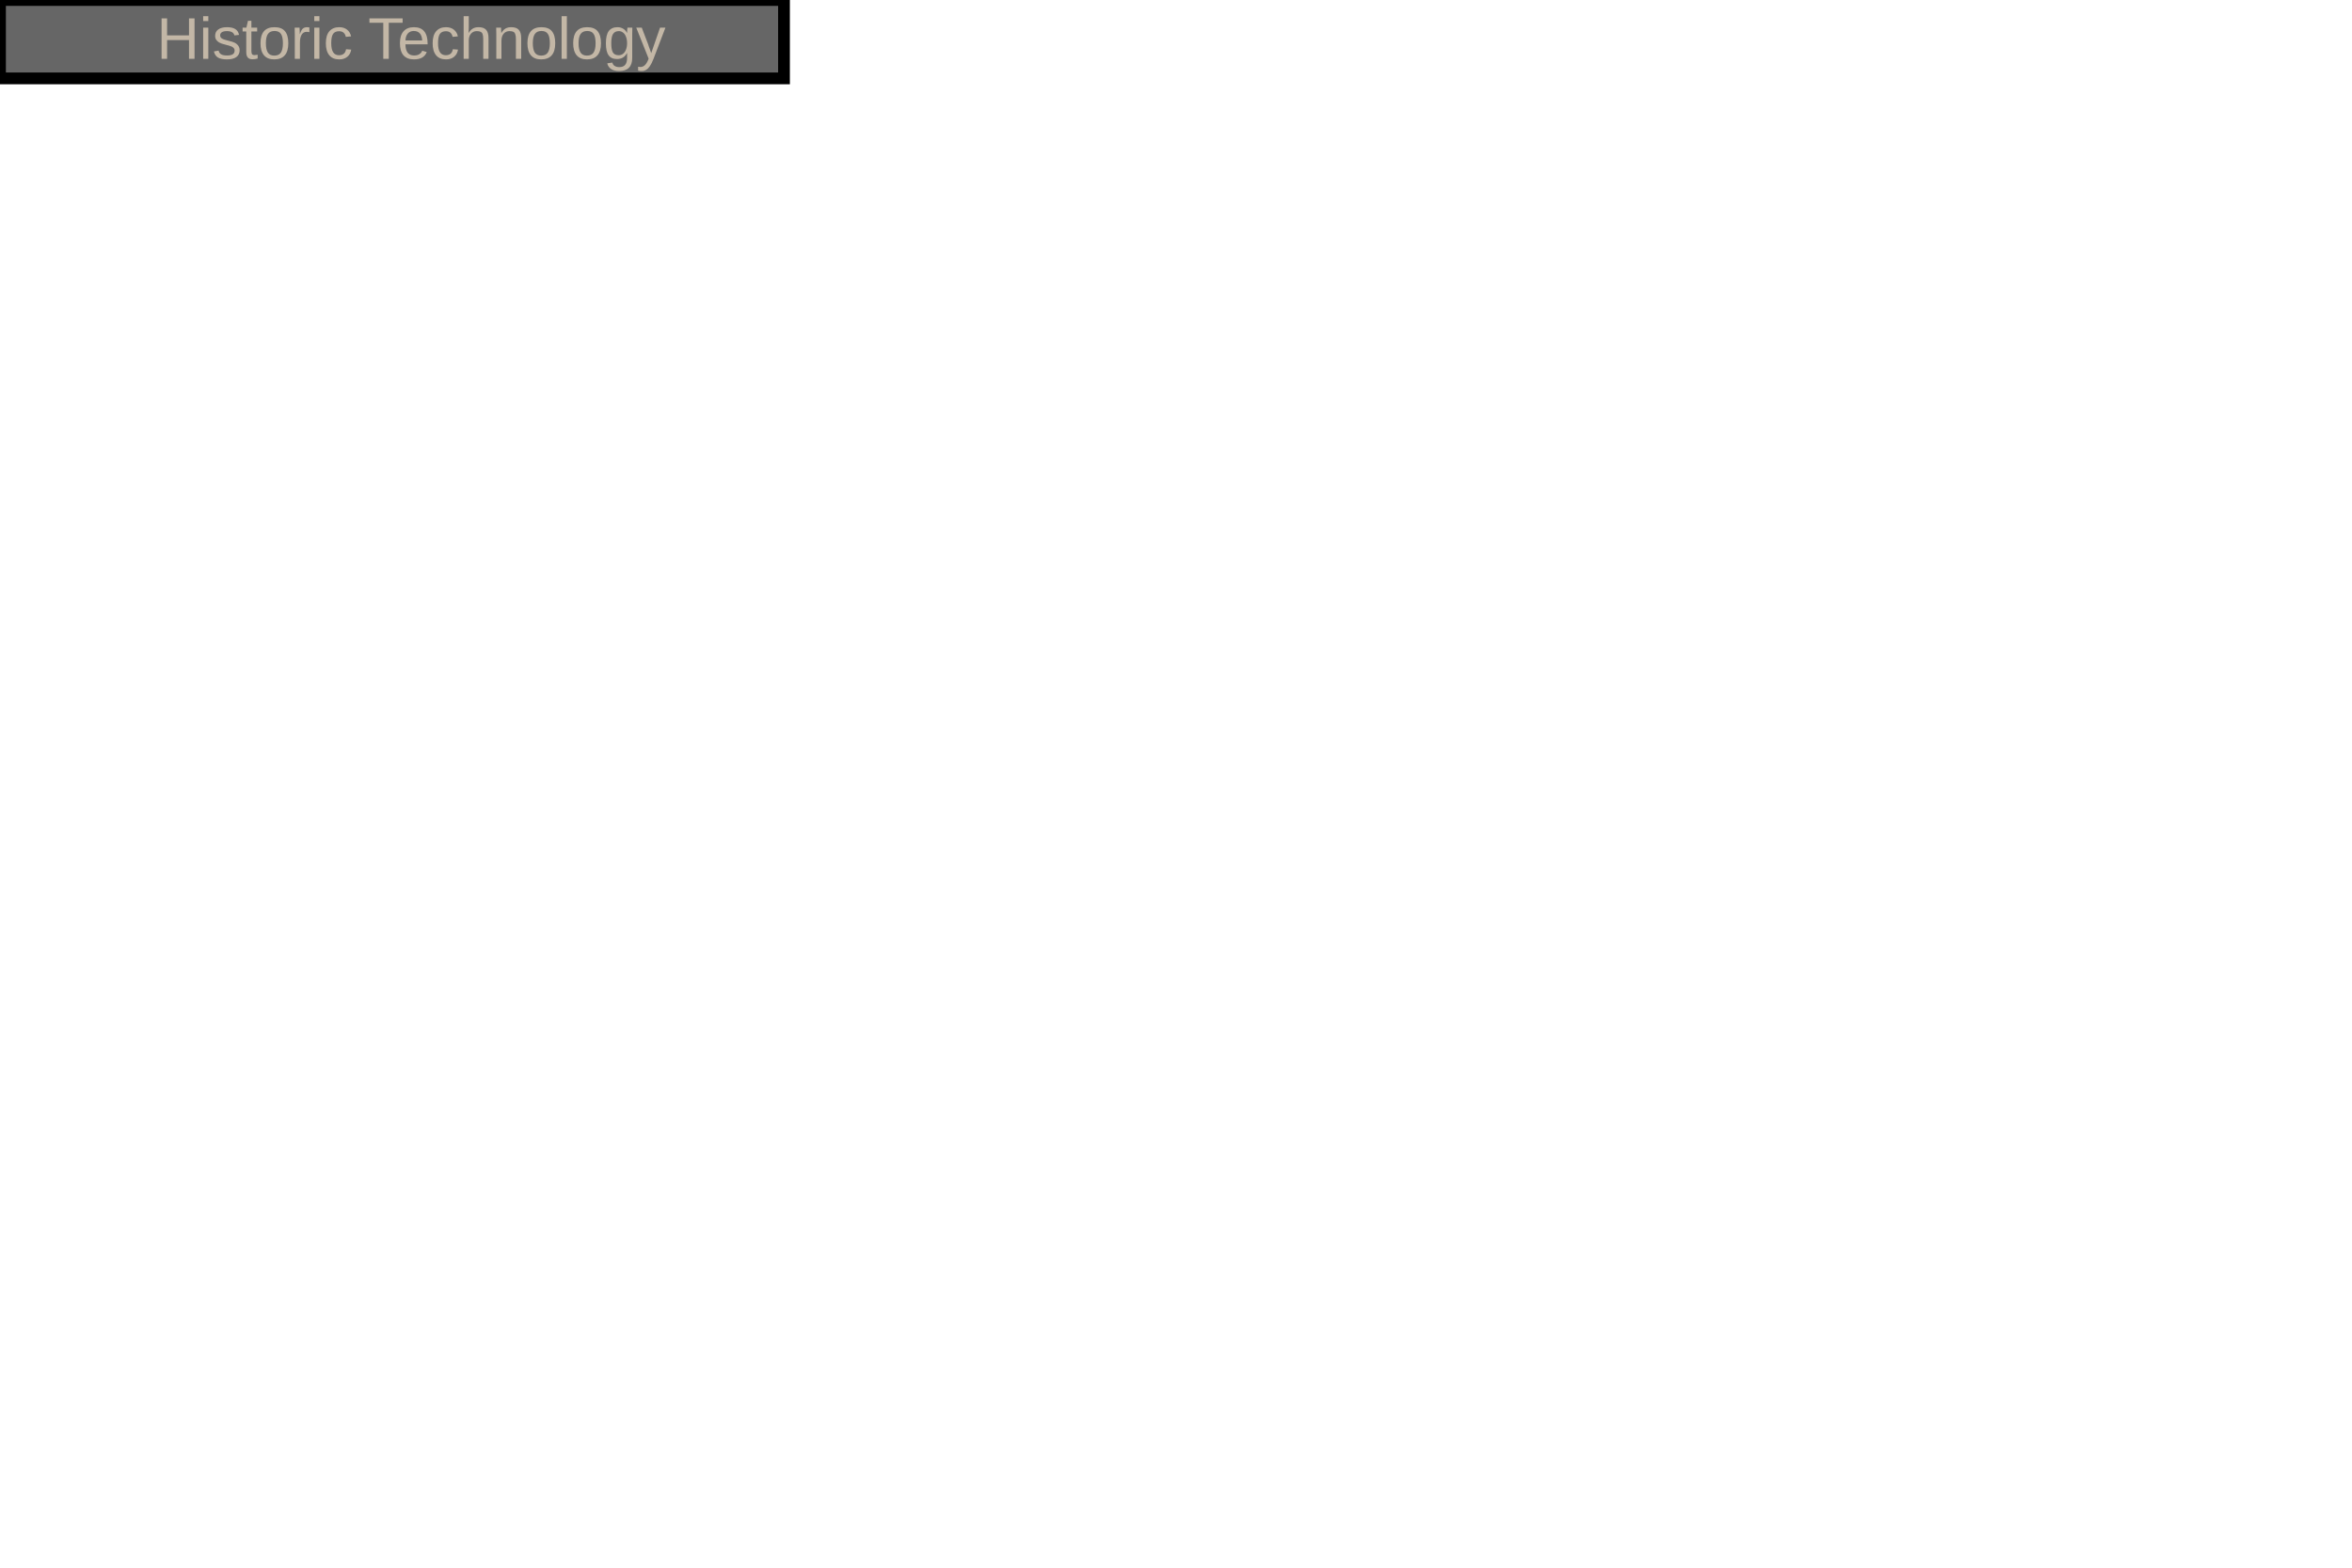
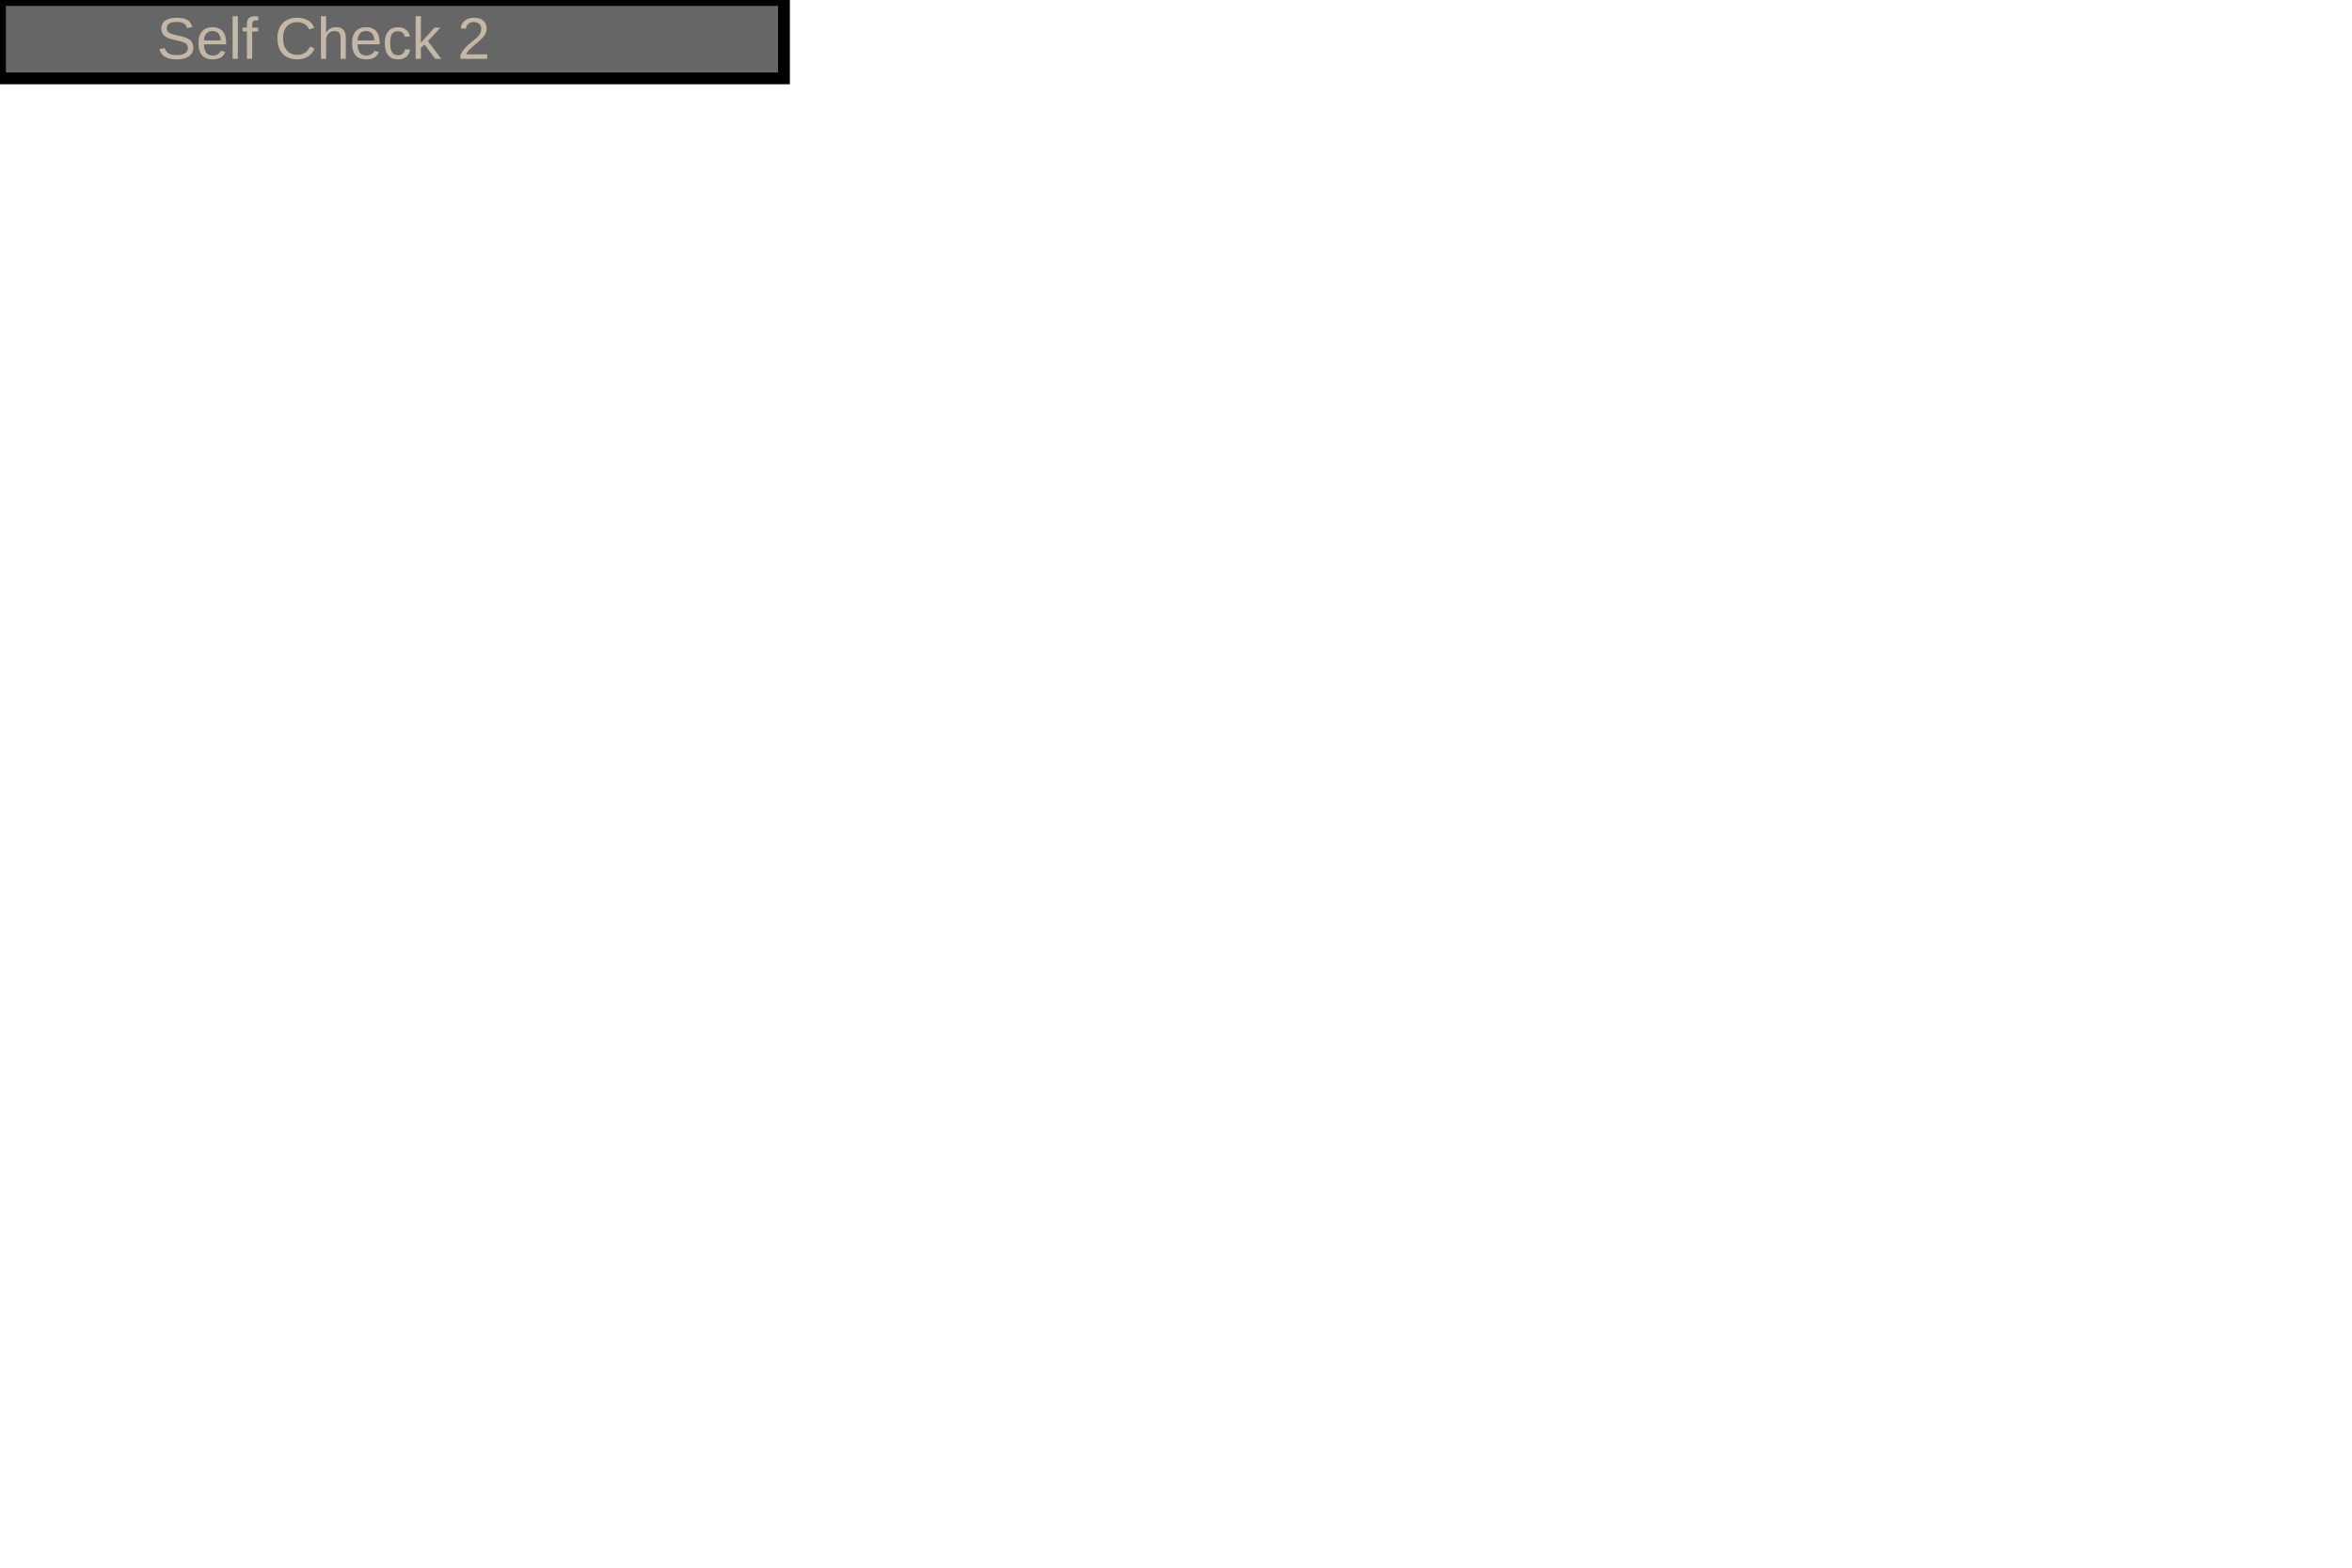
<svg xmlns="http://www.w3.org/2000/svg" version="1.1" viewBox="0 0 300 200">
  <rect width="100" height="10" fill="#666666" style="fill:rgb();stroke-width:1.5;stroke:rgb(0,0,0)" />
-   <text fill="#c3b7a6" font-size="7.5" font-family="Arial" x="20" y="7.5">Historic Technology</text>
+   <text fill="#c3b7a6" font-size="7.5" font-family="Arial" x="20" y="7.5">Self Check 2</text>
</svg>
